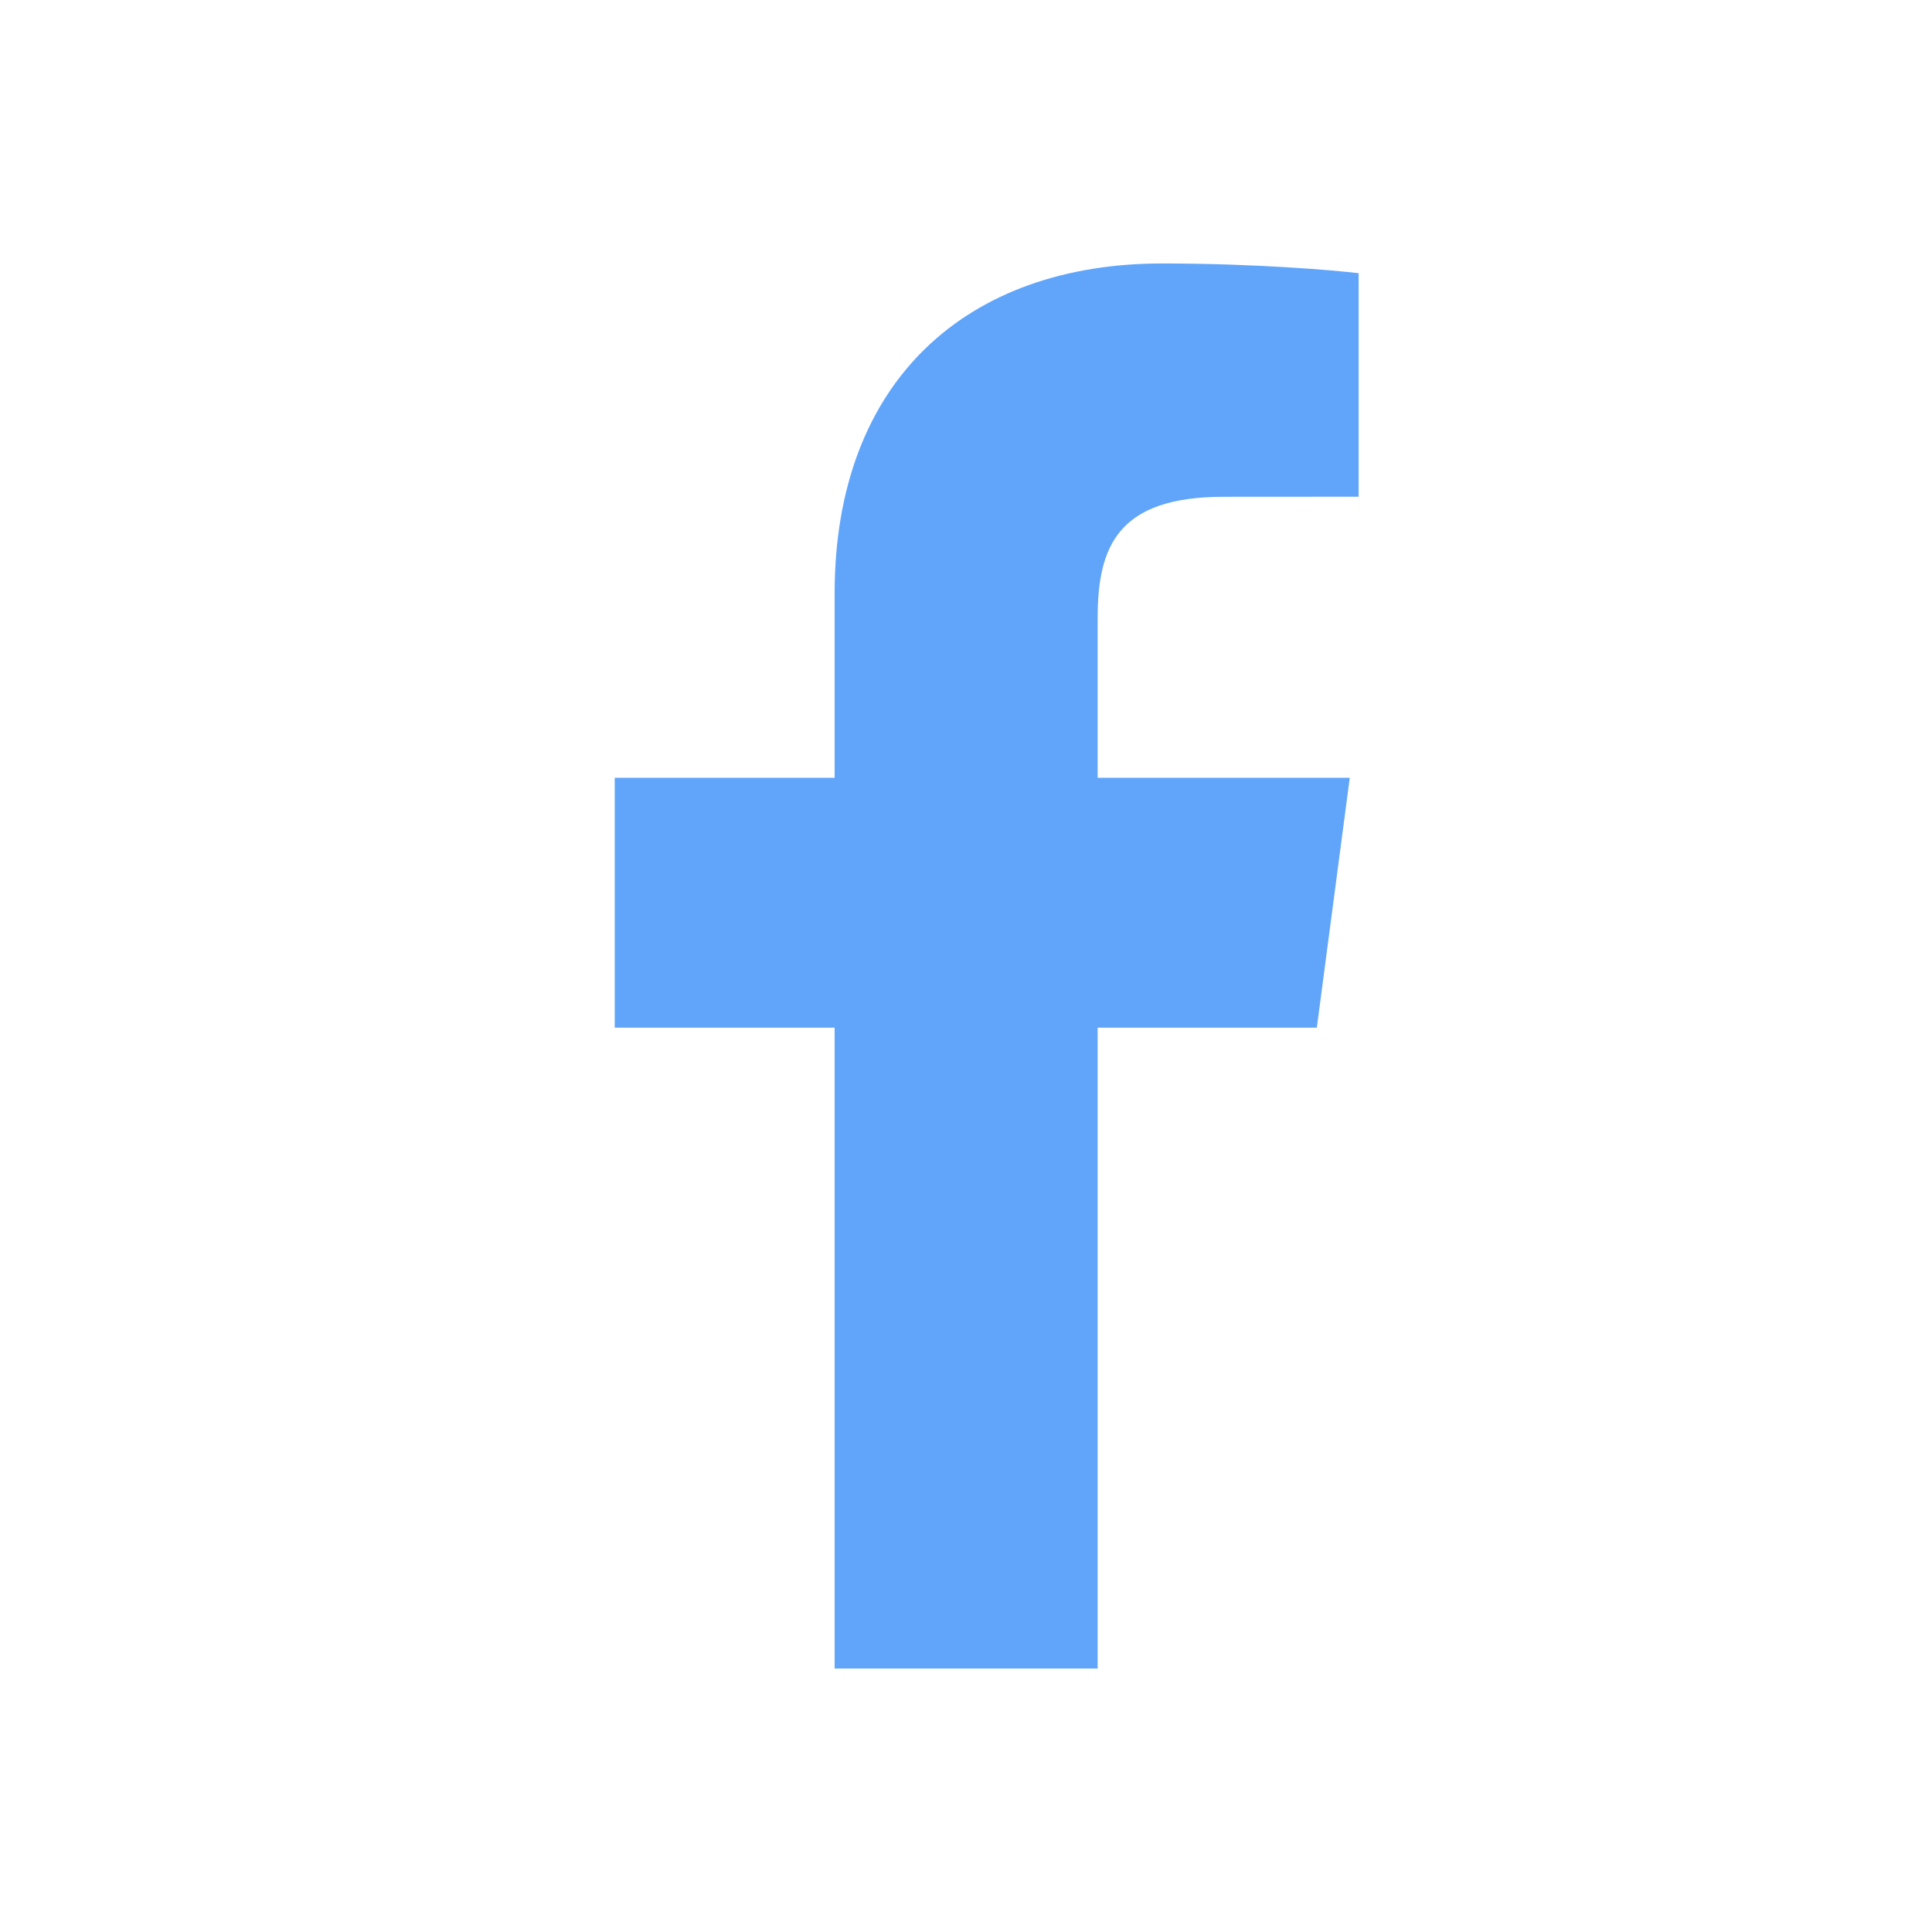
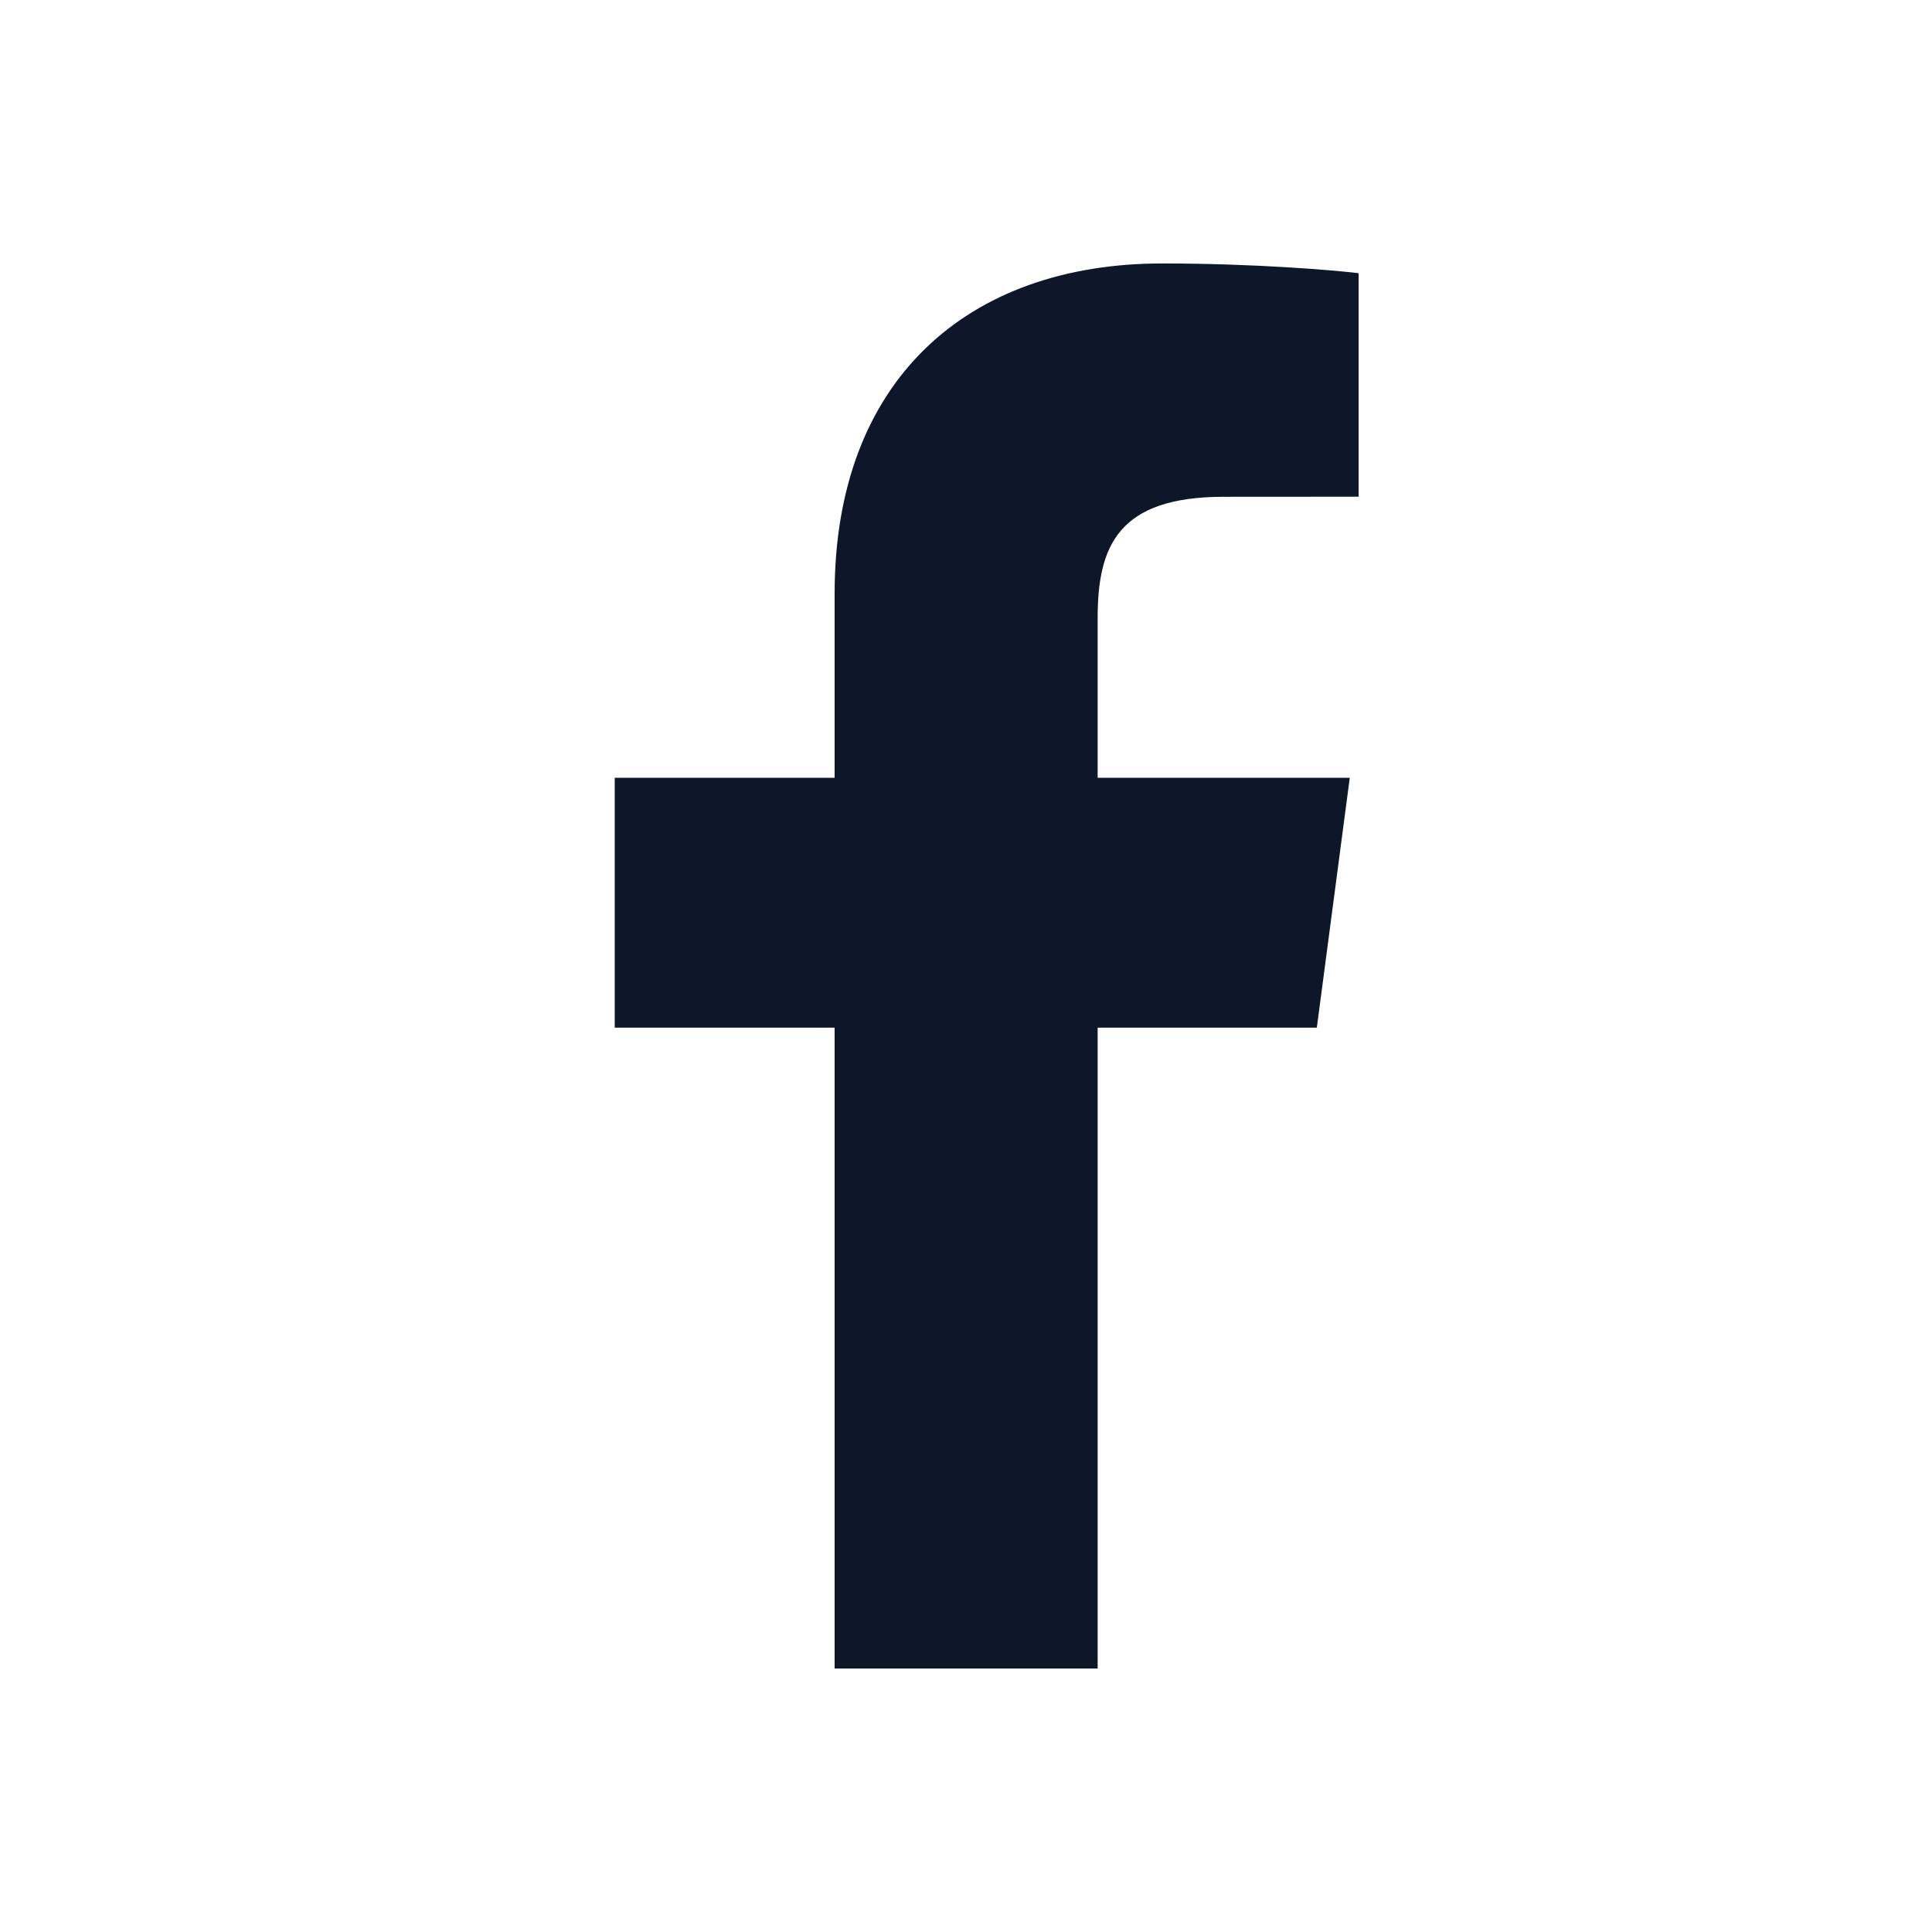
<svg xmlns="http://www.w3.org/2000/svg" width="22" height="22" viewBox="0 0 22 22" fill="none">
-   <path fillRule="evenodd" clipRule="evenodd" d="M12.499 19V11.702H14.995L15.37 8.857H12.499V7.041C12.499 6.218 12.731 5.657 13.936 5.657L15.471 5.656V3.111C15.205 3.078 14.294 3 13.234 3C11.02 3 9.504 4.326 9.504 6.759V8.857H7V11.702H9.504V19H12.499Z" fill="#60a5fa" />
+   <path fillRule="evenodd" clipRule="evenodd" d="M12.499 19V11.702H14.995L15.37 8.857H12.499V7.041C12.499 6.218 12.731 5.657 13.936 5.657L15.471 5.656V3.111C15.205 3.078 14.294 3 13.234 3C11.02 3 9.504 4.326 9.504 6.759V8.857H7V11.702H9.504V19H12.499Z" fill="#0d1729" />
  <mask id="mask0" mask-type="alpha" maskUnits="userSpaceOnUse" x="7" y="3" width="9" height="16">
-     <path fillRule="evenodd" clipRule="evenodd" d="M12.499 19V11.702H14.995L15.37 8.857H12.499V7.041C12.499 6.218 12.731 5.657 13.936 5.657L15.471 5.656V3.111C15.205 3.078 14.294 3 13.234 3C11.02 3 9.504 4.326 9.504 6.759V8.857H7V11.702H9.504V19H12.499Z" fill="#60a5fa" />
+     <path fillRule="evenodd" clipRule="evenodd" d="M12.499 19V11.702H14.995L15.37 8.857H12.499V7.041C12.499 6.218 12.731 5.657 13.936 5.657L15.471 5.656V3.111C15.205 3.078 14.294 3 13.234 3C11.02 3 9.504 4.326 9.504 6.759V8.857H7V11.702H9.504V19H12.499Z" fill="#0d1729" />
  </mask>
  <g mask="url(#mask0)">
</g>
</svg>
